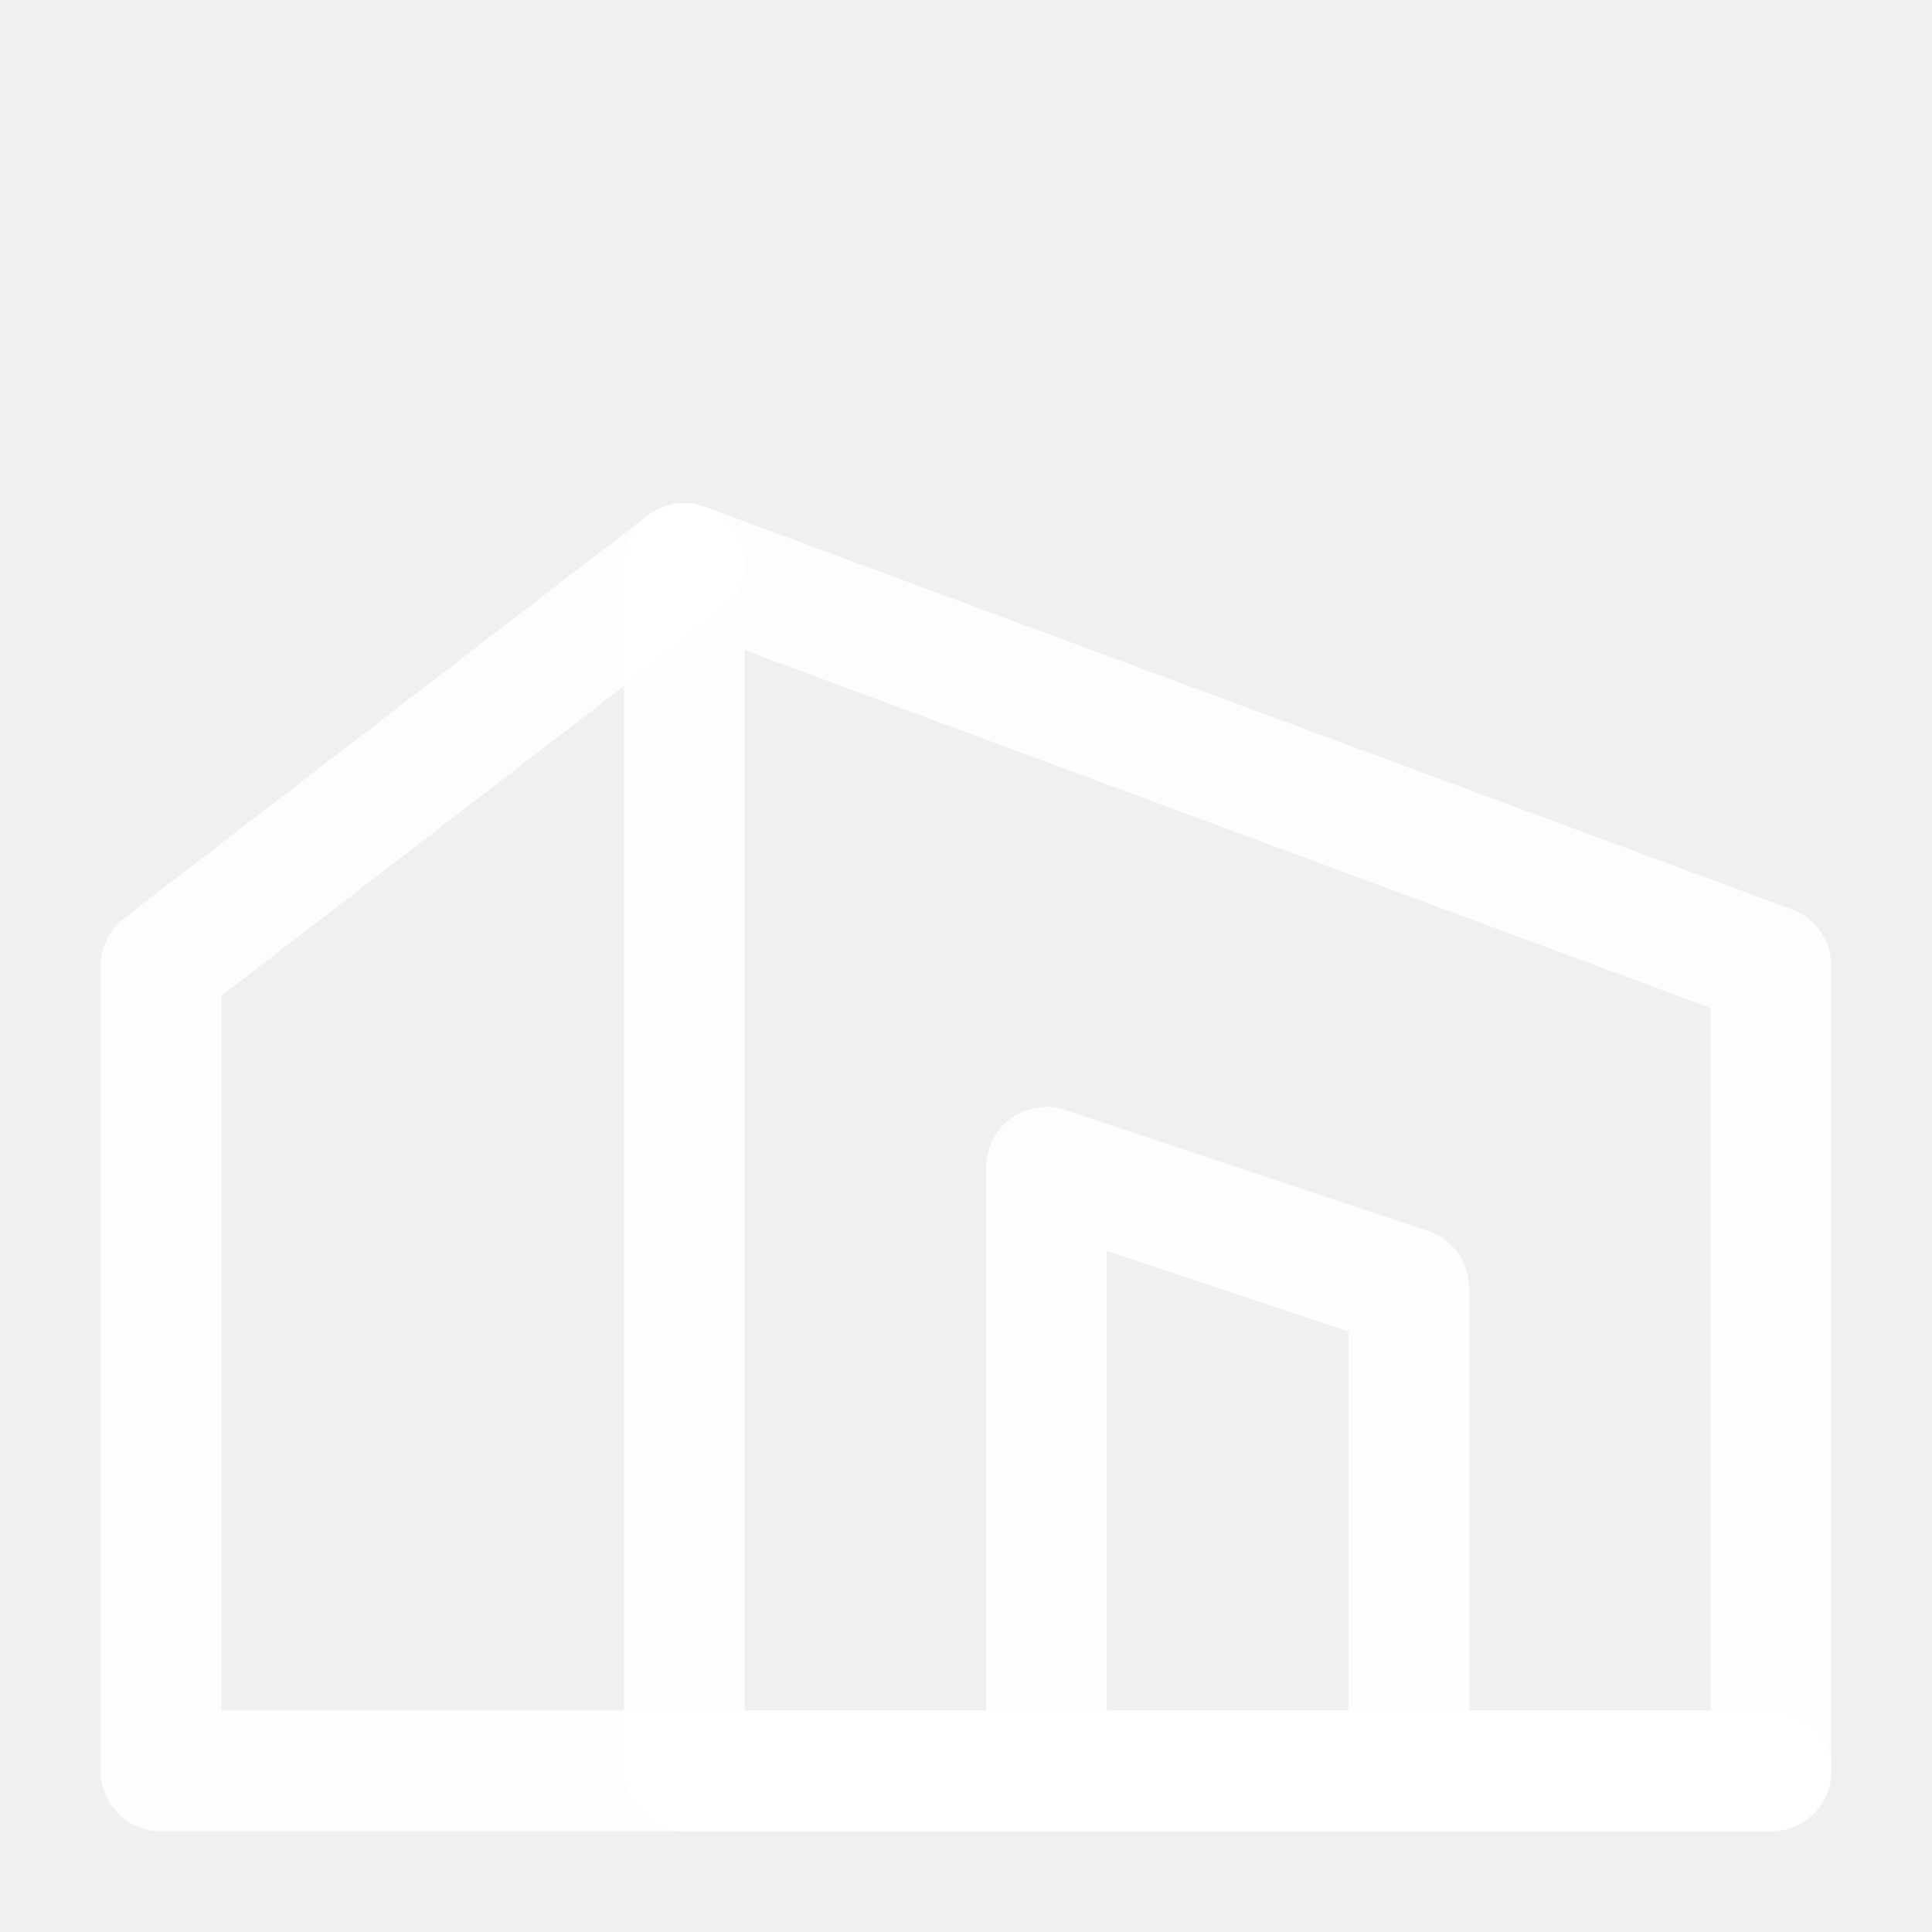
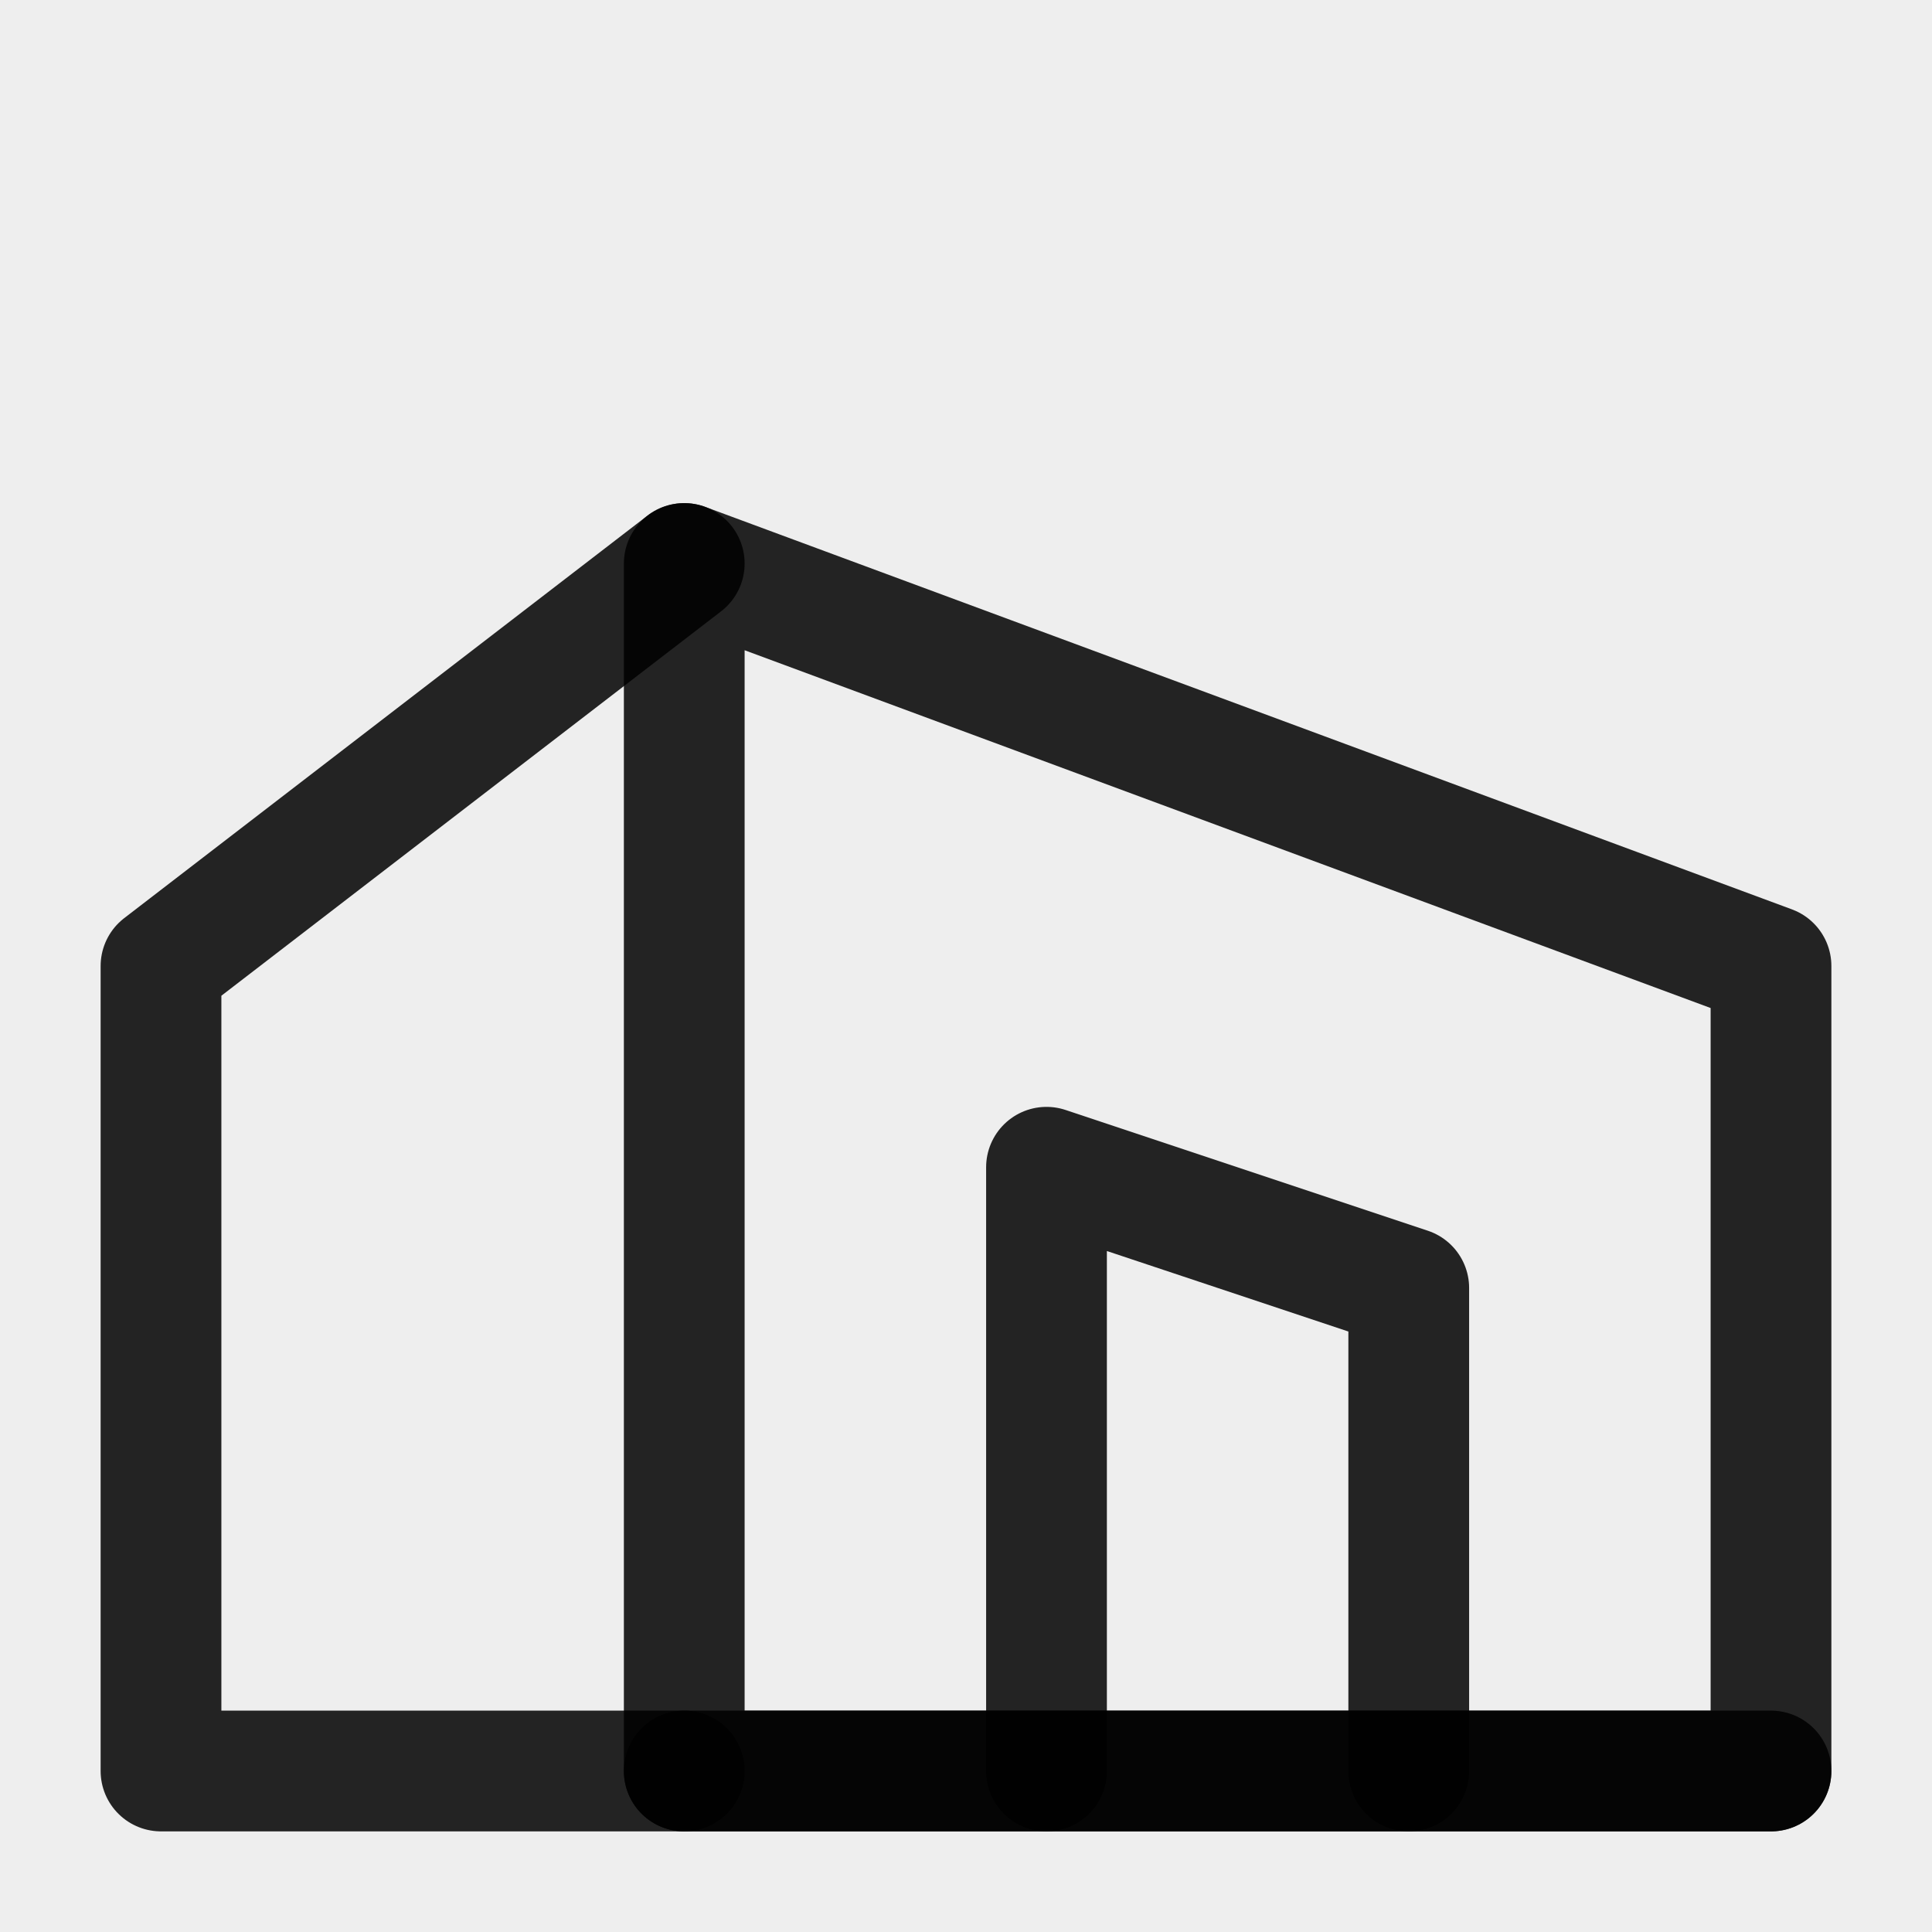
<svg xmlns="http://www.w3.org/2000/svg" width="24" height="24" viewBox="0 0 24 24" fill="none">
  <g clip-path="url(#clip0_1_122)">
-     <path d="M24 0H0V24H24V0Z" fill="white" fill-opacity="0.01" />
-     <path fill-rule="evenodd" clip-rule="evenodd" d="M8.5 7L22 12V22H8.5V7Z" stroke="white" stroke-opacity="0.85" stroke-width="1.5" stroke-linecap="round" stroke-linejoin="round" />
-     <path d="M8.5 7L2 12V22H8.5" stroke="white" stroke-opacity="0.85" stroke-width="1.5" stroke-linecap="round" stroke-linejoin="round" />
-     <path d="M17.5 22V16L13 14.5V22" stroke="white" stroke-opacity="0.85" stroke-width="1.5" stroke-linecap="round" stroke-linejoin="round" />
-     <path d="M22 22H8.5" stroke="white" stroke-opacity="0.85" stroke-width="1.5" stroke-linecap="round" stroke-linejoin="round" />
+     <path d="M24 0H0V24H24V0Z" fill="currentColor" fill-opacity="0.01" />
+     <path fill-rule="evenodd" clip-rule="evenodd" d="M8.5 7L22 12V22H8.5V7Z" stroke="currentColor" stroke-opacity="0.85" stroke-width="1.5" stroke-linecap="round" stroke-linejoin="round" />
+     <path d="M8.5 7L2 12V22H8.5" stroke="currentColor" stroke-opacity="0.85" stroke-width="1.5" stroke-linecap="round" stroke-linejoin="round" />
+     <path d="M17.5 22V16L13 14.5V22" stroke="currentColor" stroke-opacity="0.85" stroke-width="1.5" stroke-linecap="round" stroke-linejoin="round" />
+     <path d="M22 22H8.5" stroke="currentColor" stroke-opacity="0.85" stroke-width="1.5" stroke-linecap="round" stroke-linejoin="round" />
  </g>
  <defs>
    <clipPath id="clip0_1_122">
-       <rect width="24" height="24" fill="white" />
+       <rect width="24" height="24" fill="currentColor" />
    </clipPath>
  </defs>
</svg>
